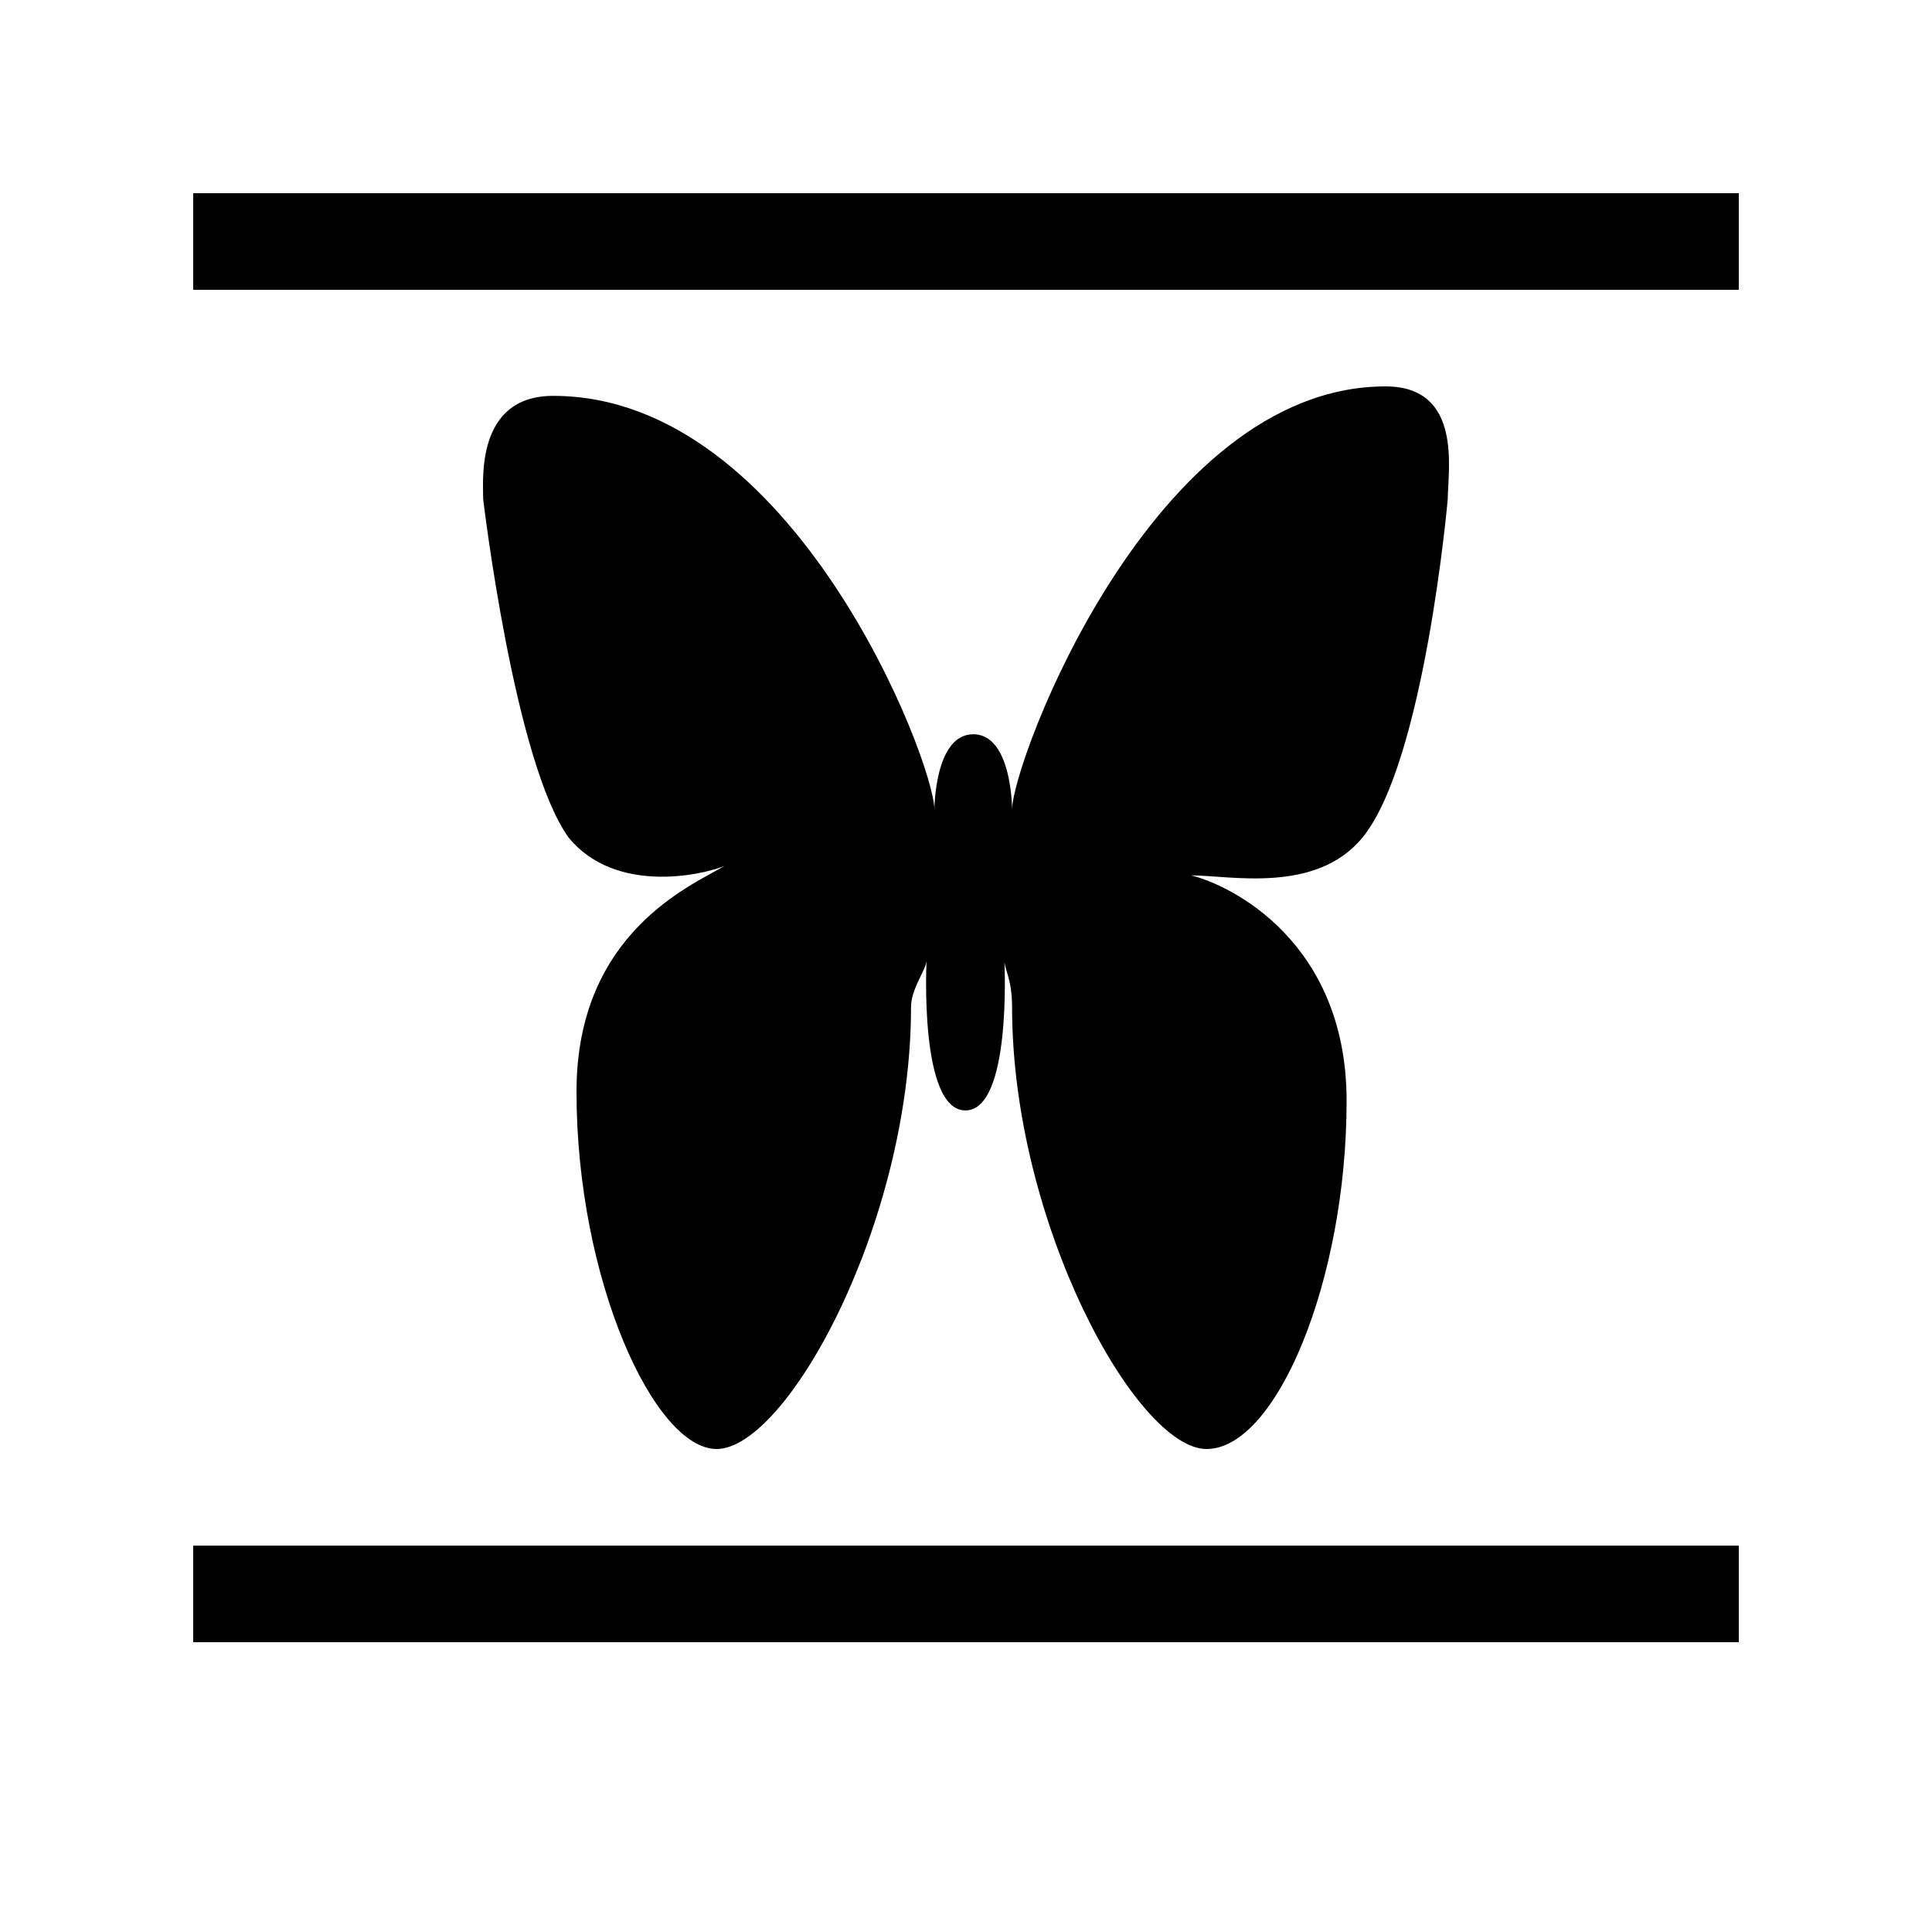
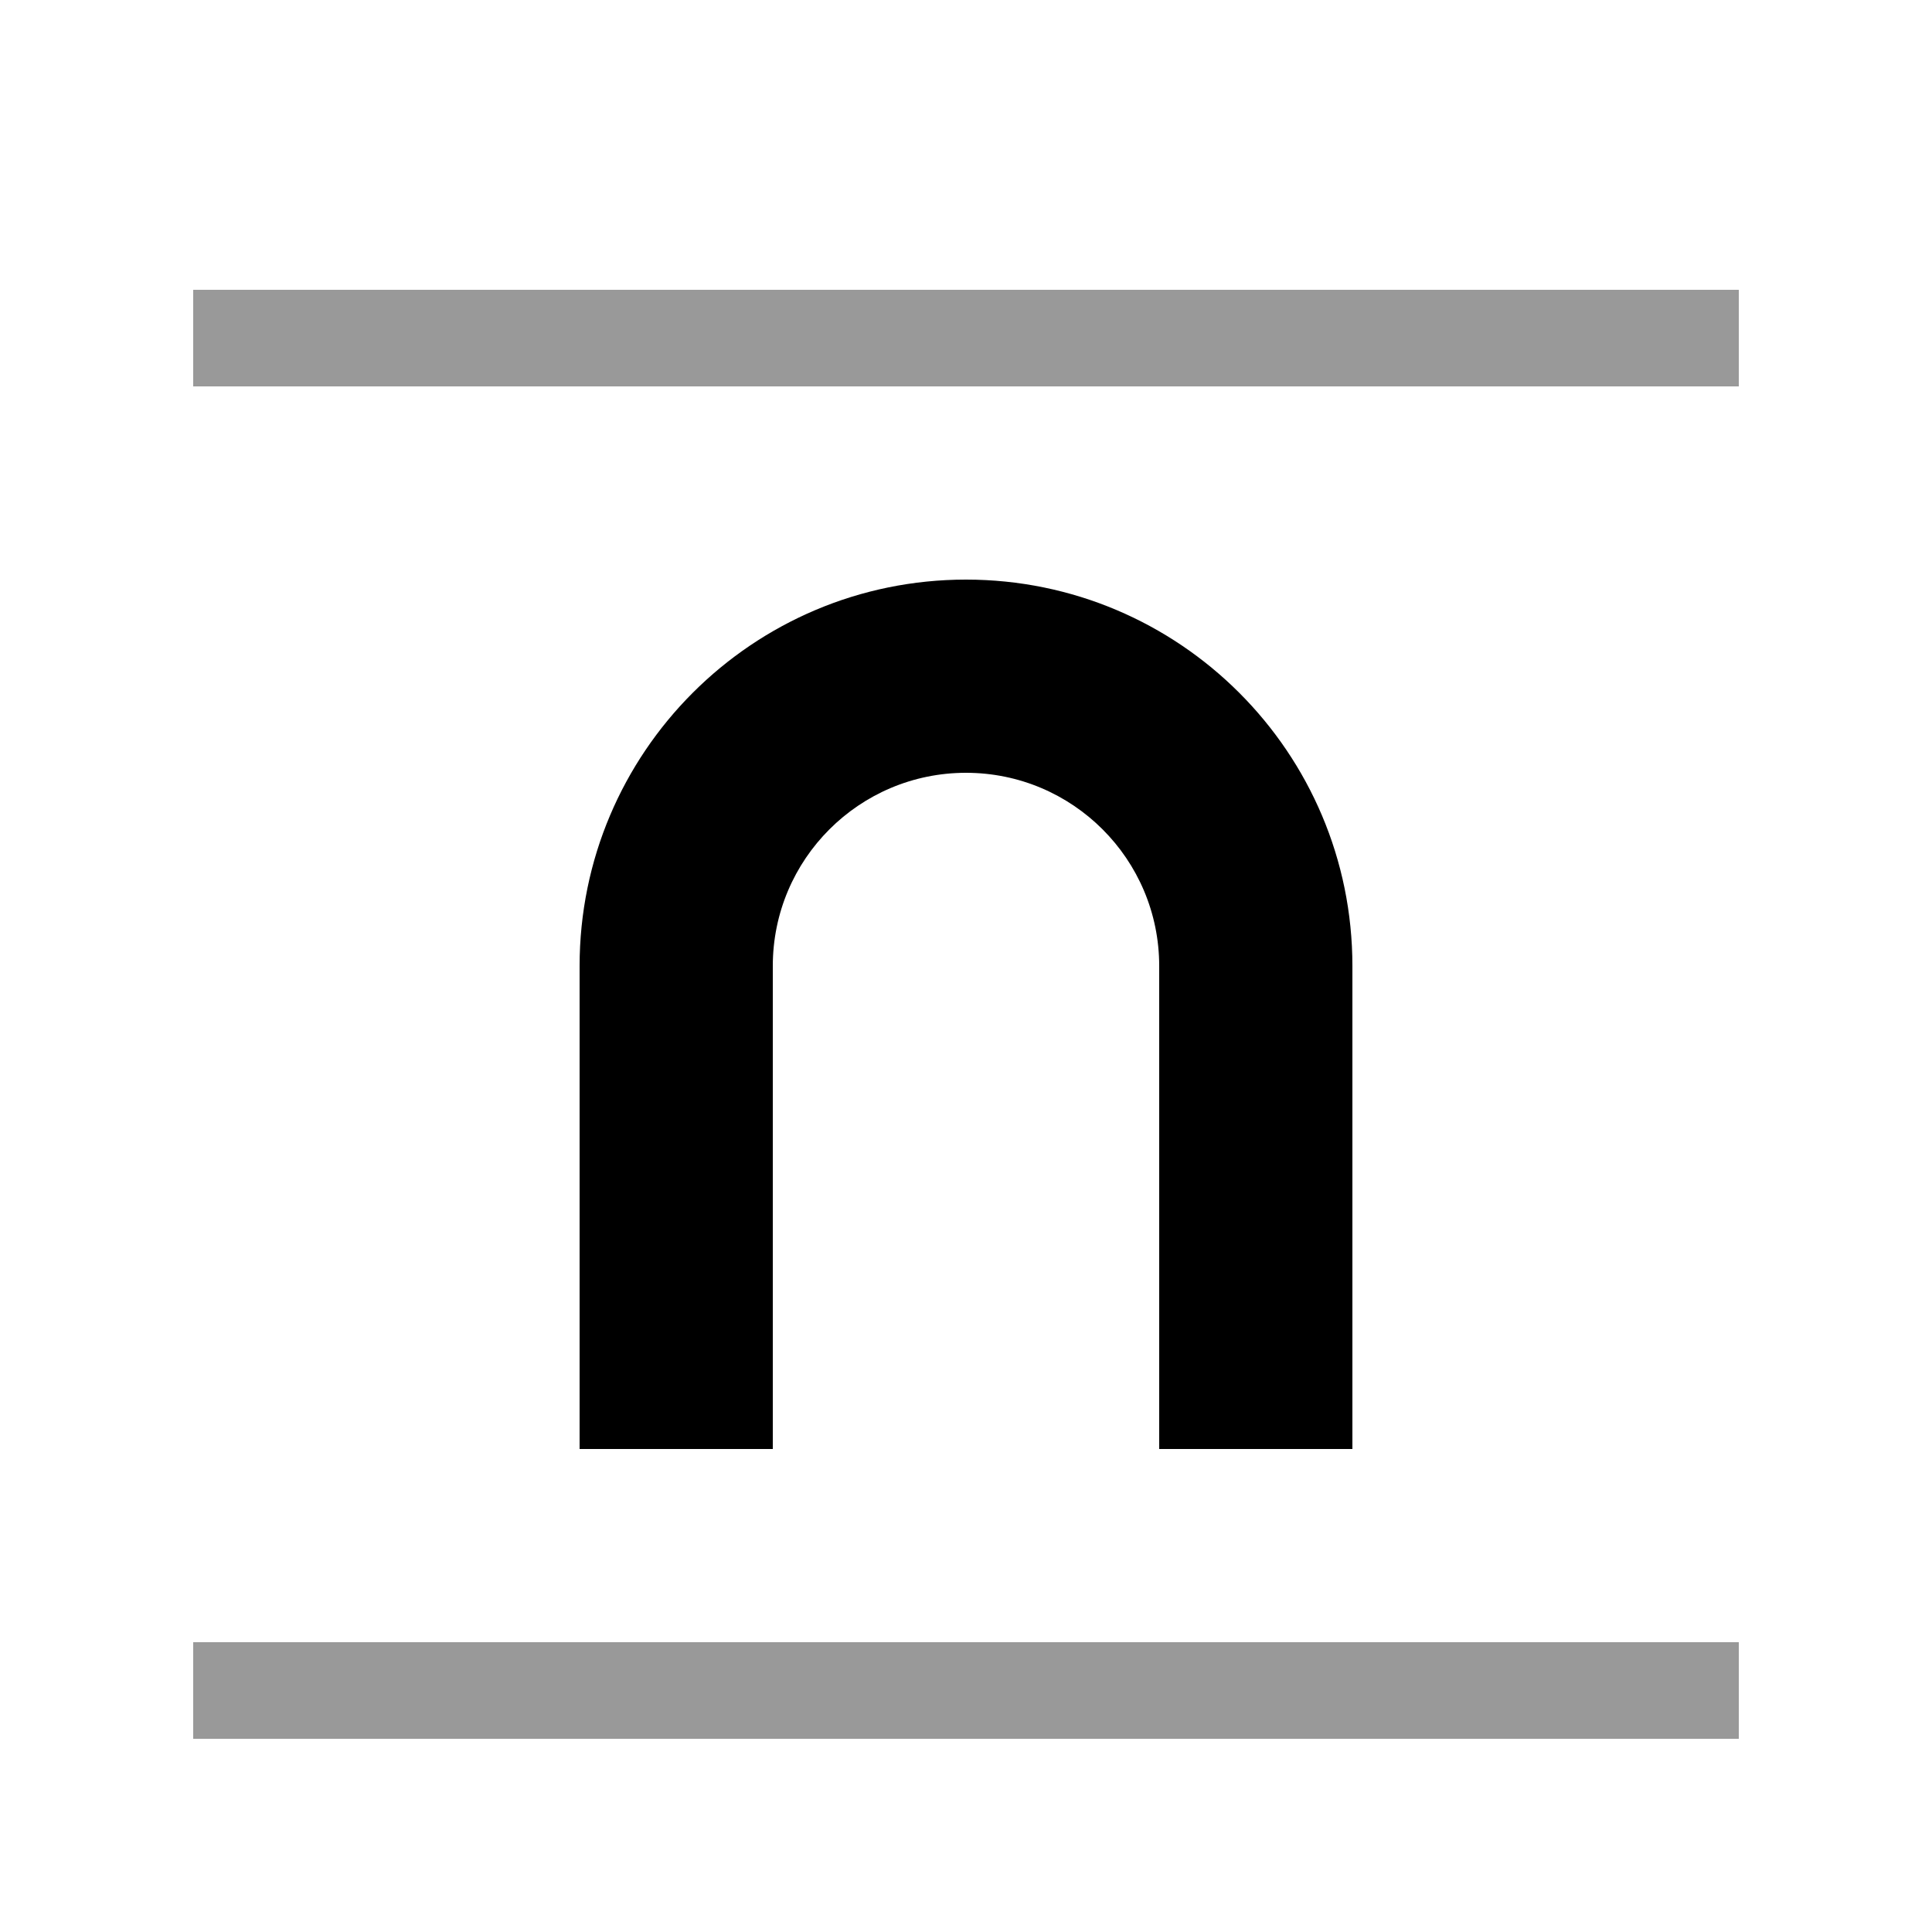
<svg xmlns="http://www.w3.org/2000/svg" width="20" height="20" fill="none">
-   <path fill="#000" d="M18 17H2v-1h16v1ZM14.343 4c.805 0 .644.876.644 1.168 0 0-.241 2.726-.885 3.505-.483.584-1.37.389-1.772.389.403.097 1.61.682 1.61 2.336 0 1.85-.725 3.602-1.45 3.602-.725-.001-2.013-2.337-2.013-4.575 0-.292-.08-.39-.08-.487.002.03.076 1.557-.403 1.557-.478 0-.404-1.527-.402-1.557 0 .098-.161.292-.161.487C9.43 12.664 8.143 15 7.418 15c-.644 0-1.45-1.752-1.45-3.7 0-1.653 1.207-2.14 1.53-2.335-.242.097-1.127.292-1.61-.292-.564-.779-.886-3.505-.886-3.505 0-.195-.08-1.07.725-1.07 2.496 0 3.946 3.796 3.946 4.283 0 0 0-.78.402-.78.403 0 .402.78.402.78 0-.487 1.45-4.381 3.866-4.381ZM18 3H2V2h16v1Z" />
+   <path d="M18 18H2v-1h16v1Zm0-14H2V3h16v1Z" opacity=".4" fill="#000" />
+   <path d="M12 10a2 2 0 1 0-4 0v5H6v-5a4 4 0 1 1 8 0v5h-2v-5Z" fill="#000" />
</svg>
